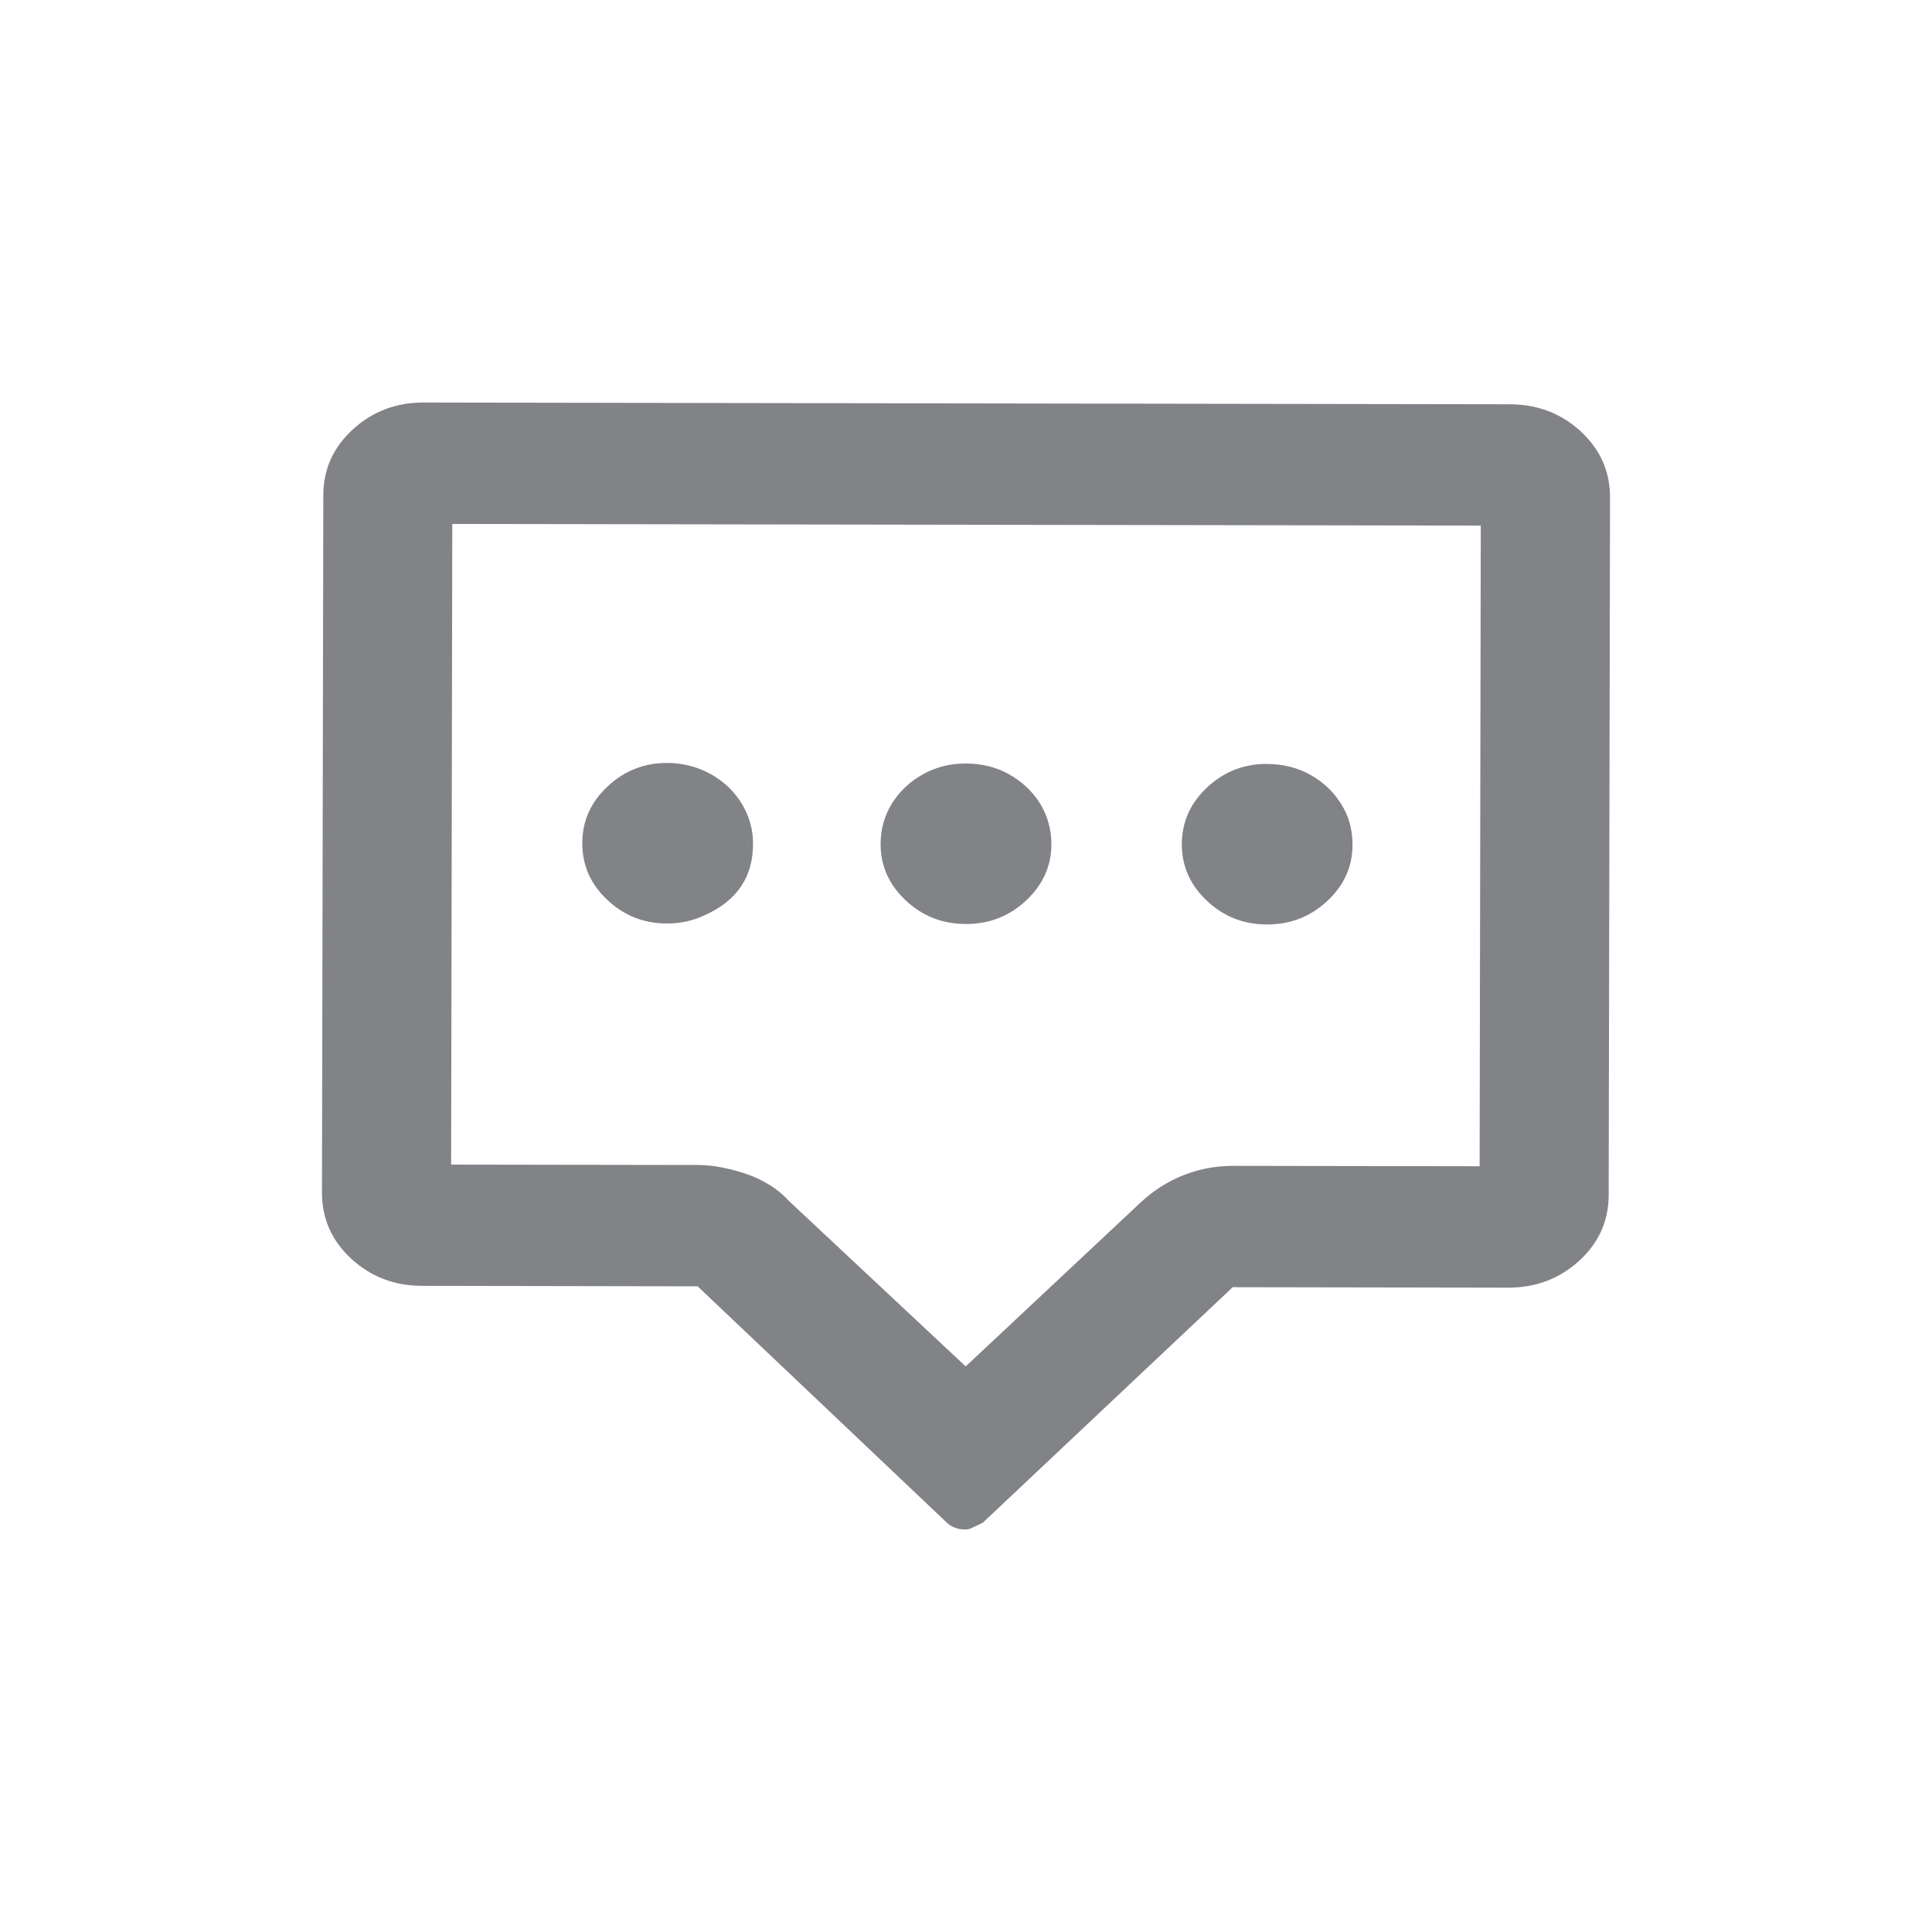
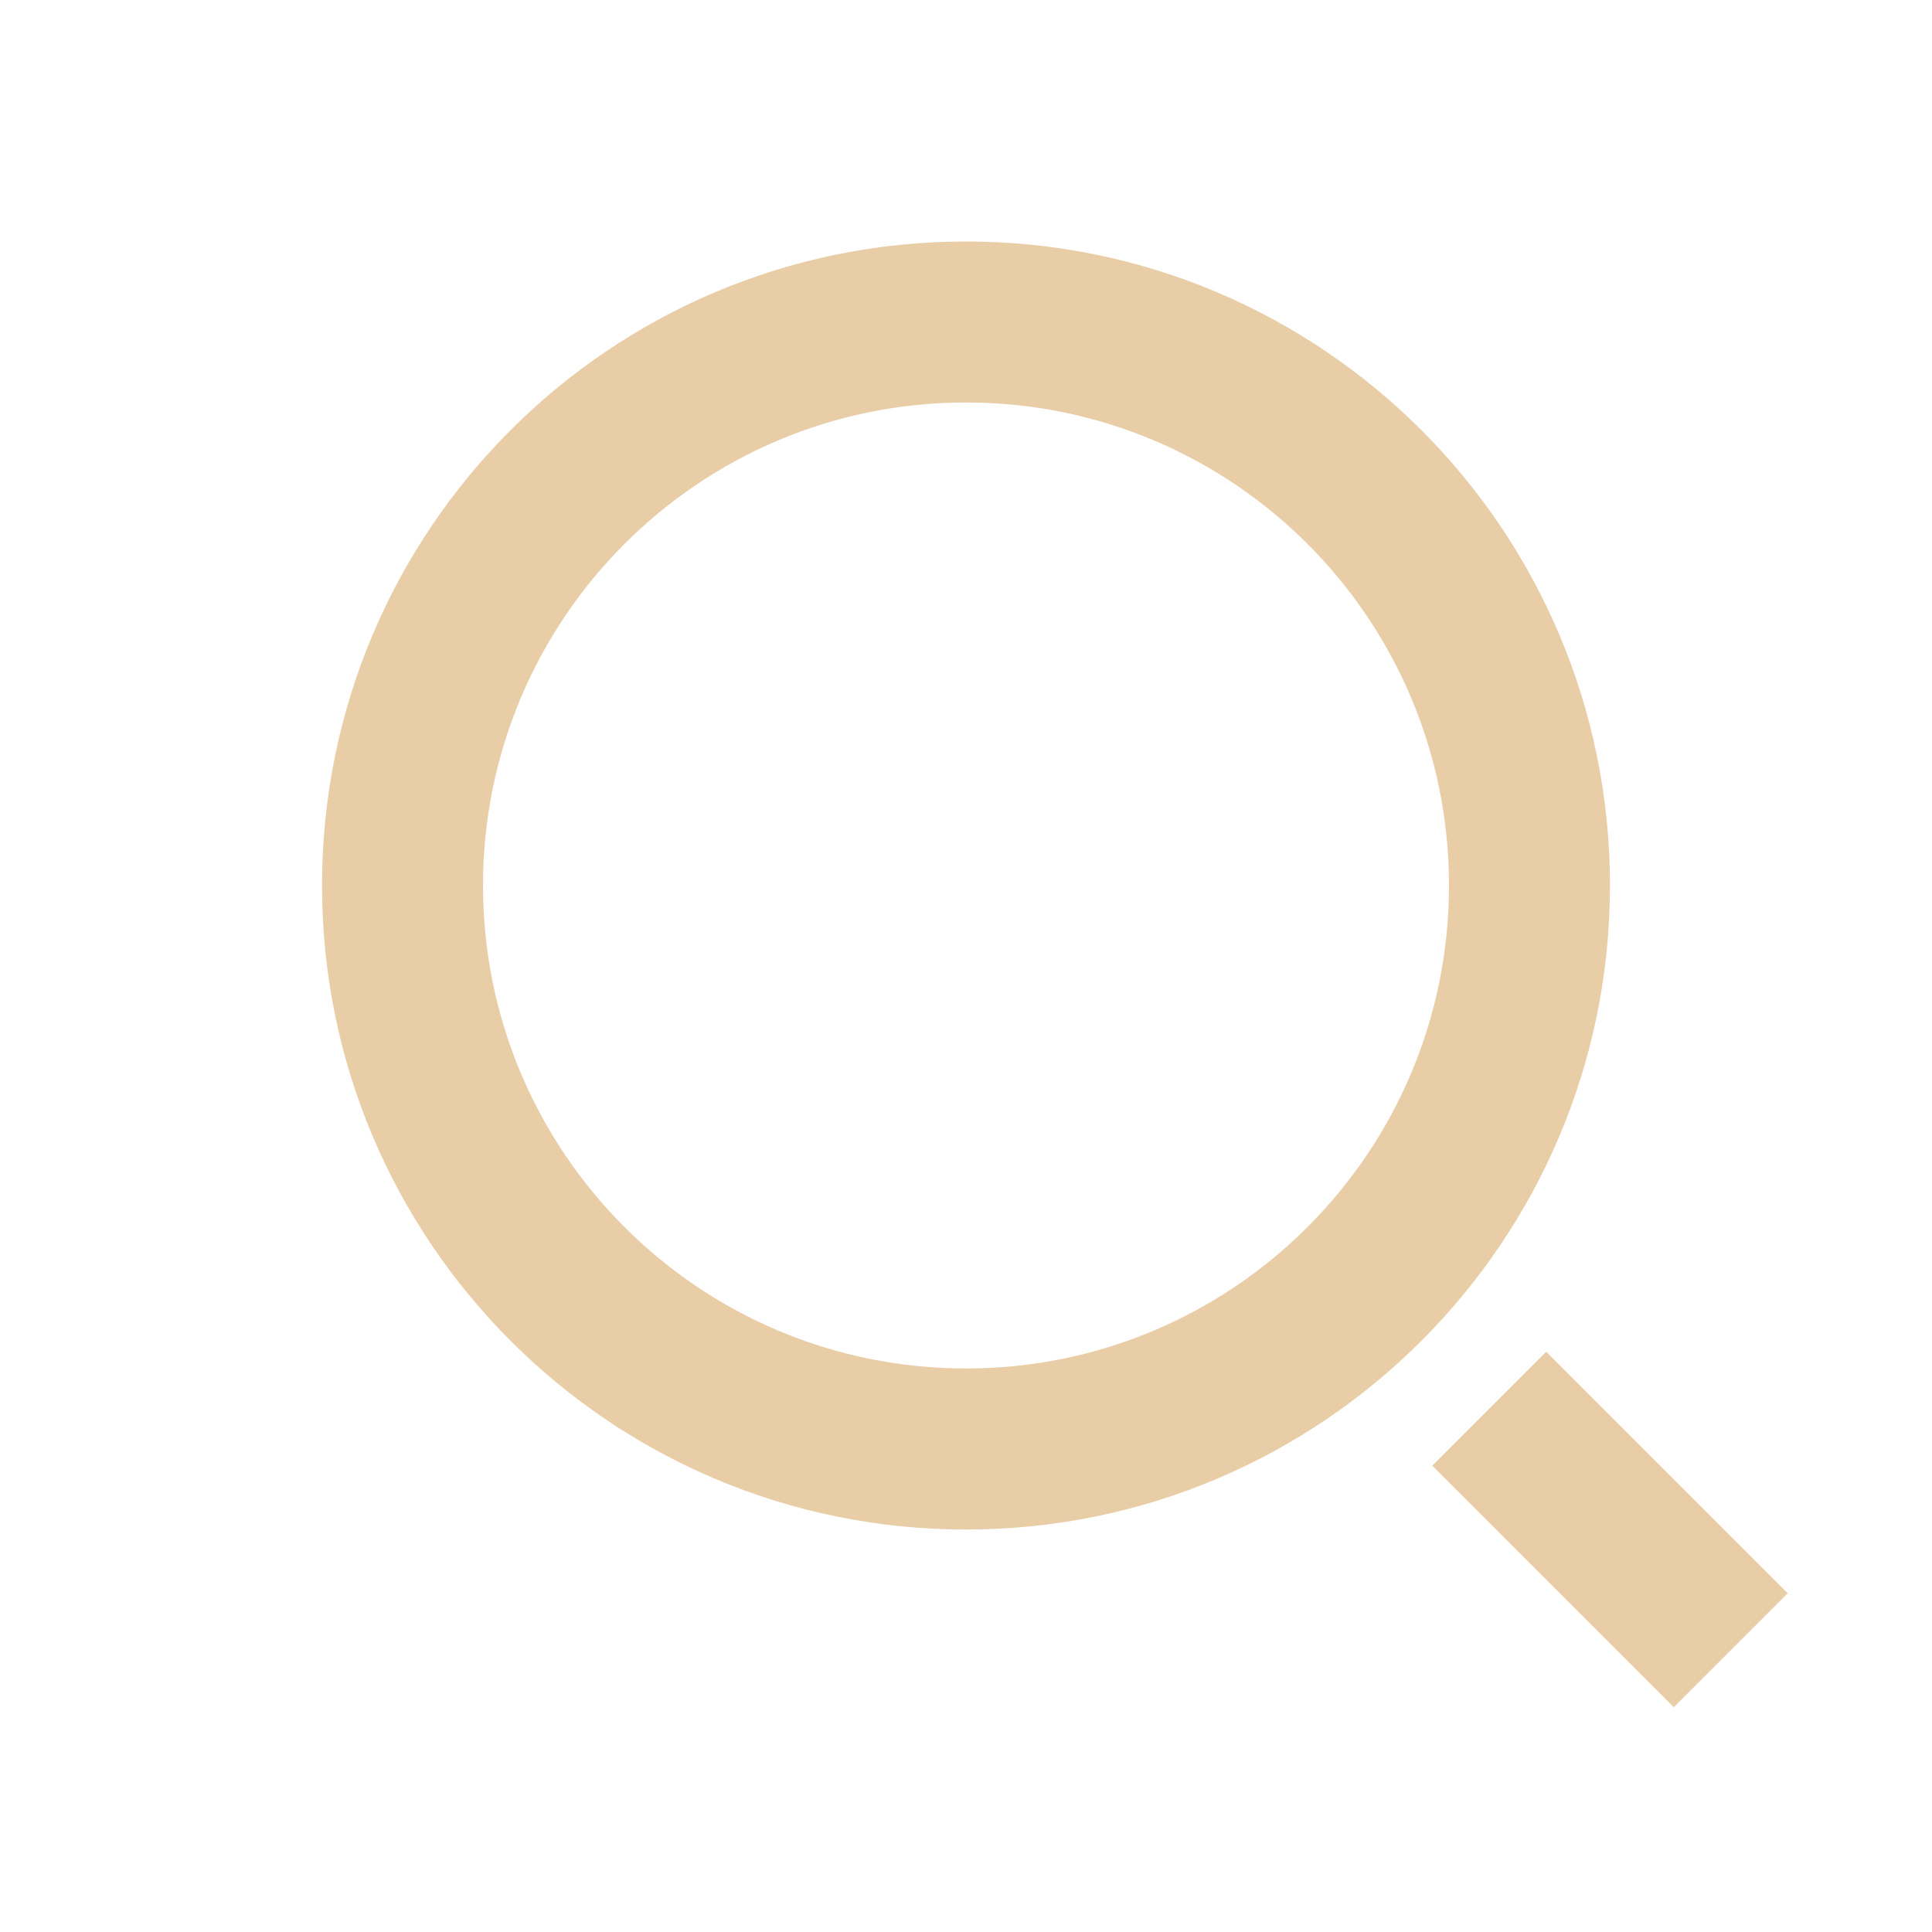
- <svg xmlns="http://www.w3.org/2000/svg" fill="none" version="1.1" width="20" height="20" viewBox="0 0 20 20">
+ <svg xmlns="http://www.w3.org/2000/svg" fill="none" version="1.1" width="22" height="22" viewBox="0 0 22 22">
  <defs>
-     <clipPath id="master_svg0_0_223">
-       <rect x="0" y="0" width="20" height="20" rx="0" />
+     <clipPath id="master_svg0_0_29">
+       <rect x="0" y="0" width="22" height="22" rx="0" />
    </clipPath>
  </defs>
-   <g clip-path="url(#master_svg0_0_223)">
+   <g clip-path="url(#master_svg0_0_29)">
    <g>
-       <path d="M15.329,5.441C15.329,5.441,15.317,12.073,15.317,12.073C15.317,12.073,12.763,12.069,12.763,12.069C12.585,12.069,12.414,12.101,12.25,12.166C12.087,12.231,11.941,12.324,11.812,12.444C11.812,12.444,9.997,14.145,9.997,14.145C9.997,14.145,8.174,12.439,8.174,12.439C8.114,12.373,8.047,12.317,7.974,12.271C7.899,12.224,7.823,12.187,7.744,12.159C7.664,12.131,7.58,12.107,7.491,12.089C7.403,12.07,7.313,12.06,7.224,12.06C7.224,12.06,4.67,12.056,4.67,12.056C4.67,12.056,4.682,5.424,4.682,5.424C4.682,5.424,15.329,5.441,15.329,5.441C15.329,5.441,15.329,5.441,15.329,5.441C15.329,5.441,15.329,5.441,15.329,5.441ZM15.628,4.185C15.628,4.185,4.388,4.167,4.388,4.167C4.101,4.166,3.856,4.259,3.653,4.445C3.449,4.631,3.347,4.858,3.347,5.128C3.347,5.128,3.333,12.346,3.333,12.346C3.333,12.616,3.434,12.844,3.637,13.031C3.839,13.217,4.084,13.311,4.371,13.311C4.371,13.311,7.222,13.316,7.222,13.316C7.222,13.316,9.802,15.763,9.802,15.763C9.851,15.81,9.915,15.833,9.994,15.833C10.014,15.833,10.034,15.829,10.054,15.82C10.054,15.82,10.173,15.764,10.173,15.764C10.173,15.764,12.761,13.325,12.761,13.325C12.761,13.325,15.612,13.33,15.612,13.33C15.899,13.33,16.144,13.237,16.347,13.052C16.551,12.866,16.653,12.638,16.653,12.368C16.653,12.368,16.667,5.15,16.667,5.15C16.667,4.88,16.566,4.652,16.363,4.465C16.161,4.279,15.916,4.186,15.629,4.185C15.629,4.185,15.628,4.185,15.628,4.185C15.628,4.185,15.628,4.185,15.628,4.185C15.628,4.185,15.628,4.185,15.628,4.185ZM6.028,8.728C6.028,8.5,6.115,8.304,6.289,8.142C6.462,7.979,6.668,7.898,6.905,7.898C7.004,7.898,7.098,7.913,7.188,7.941C7.276,7.969,7.358,8.009,7.432,8.06C7.507,8.111,7.571,8.172,7.625,8.242C7.679,8.311,7.721,8.388,7.751,8.472C7.781,8.556,7.796,8.645,7.795,8.738C7.795,9.082,7.626,9.328,7.289,9.477C7.17,9.533,7.041,9.56,6.902,9.56C6.665,9.56,6.459,9.478,6.286,9.315C6.113,9.152,6.027,8.956,6.028,8.728C6.028,8.728,6.028,8.728,6.028,8.728ZM9.116,8.74C9.116,8.582,9.156,8.44,9.236,8.314C9.315,8.189,9.422,8.089,9.555,8.015C9.689,7.94,9.838,7.903,10.001,7.904C10.165,7.904,10.313,7.941,10.447,8.016C10.58,8.091,10.687,8.191,10.766,8.317C10.844,8.443,10.884,8.585,10.884,8.743C10.883,8.966,10.796,9.159,10.622,9.322C10.449,9.484,10.241,9.566,9.998,9.565C9.756,9.565,9.548,9.483,9.375,9.32C9.202,9.157,9.116,8.963,9.116,8.74C9.116,8.74,9.116,8.74,9.116,8.74ZM12.234,8.738C12.235,8.51,12.322,8.314,12.495,8.152C12.669,7.989,12.875,7.908,13.112,7.908C13.28,7.909,13.431,7.946,13.565,8.021C13.698,8.095,13.805,8.196,13.883,8.322C13.963,8.447,14.002,8.589,14.001,8.747C14.001,8.971,13.914,9.164,13.741,9.326C13.567,9.489,13.359,9.57,13.116,9.57C12.873,9.57,12.666,9.488,12.493,9.324C12.32,9.161,12.234,8.966,12.234,8.737C12.234,8.737,12.234,8.738,12.234,8.738C12.234,8.738,12.234,8.738,12.234,8.738Z" fill="#818387" fill-opacity="1" />
+       <path d="M16.5,10.083C16.5,13.121,14.038,15.583,11,15.583C11,15.583,11,17.417,11,17.417C15.05,17.417,18.333,14.133,18.333,10.083C18.333,10.083,16.5,10.083,16.5,10.083C16.5,10.083,16.5,10.083,16.5,10.083ZM11,15.583C7.962,15.583,5.5,13.121,5.5,10.083C5.5,10.083,3.667,10.083,3.667,10.083C3.667,14.133,6.95,17.417,11,17.417C11,17.417,11,15.583,11,15.583C11,15.583,11,15.583,11,15.583ZM5.5,10.083C5.5,7.046,7.962,4.583,11,4.583C11,4.583,11,2.75,11,2.75C6.95,2.75,3.667,6.033,3.667,10.083C3.667,10.083,5.5,10.083,5.5,10.083C5.5,10.083,5.5,10.083,5.5,10.083ZM11,4.583C14.038,4.583,16.5,7.046,16.5,10.083C16.5,10.083,18.333,10.083,18.333,10.083C18.333,6.033,15.05,2.75,11,2.75C11,2.75,11,4.583,11,4.583C11,4.583,11,4.583,11,4.583ZM16.31,16.69C16.31,16.69,19.06,19.44,19.06,19.44C19.06,19.44,20.357,18.143,20.357,18.143C20.357,18.143,17.607,15.393,17.607,15.393C17.607,15.393,16.31,16.69,16.31,16.69C16.31,16.69,16.31,16.69,16.31,16.69Z" fill="#E8CDA7" fill-opacity="1" />
    </g>
  </g>
</svg>
